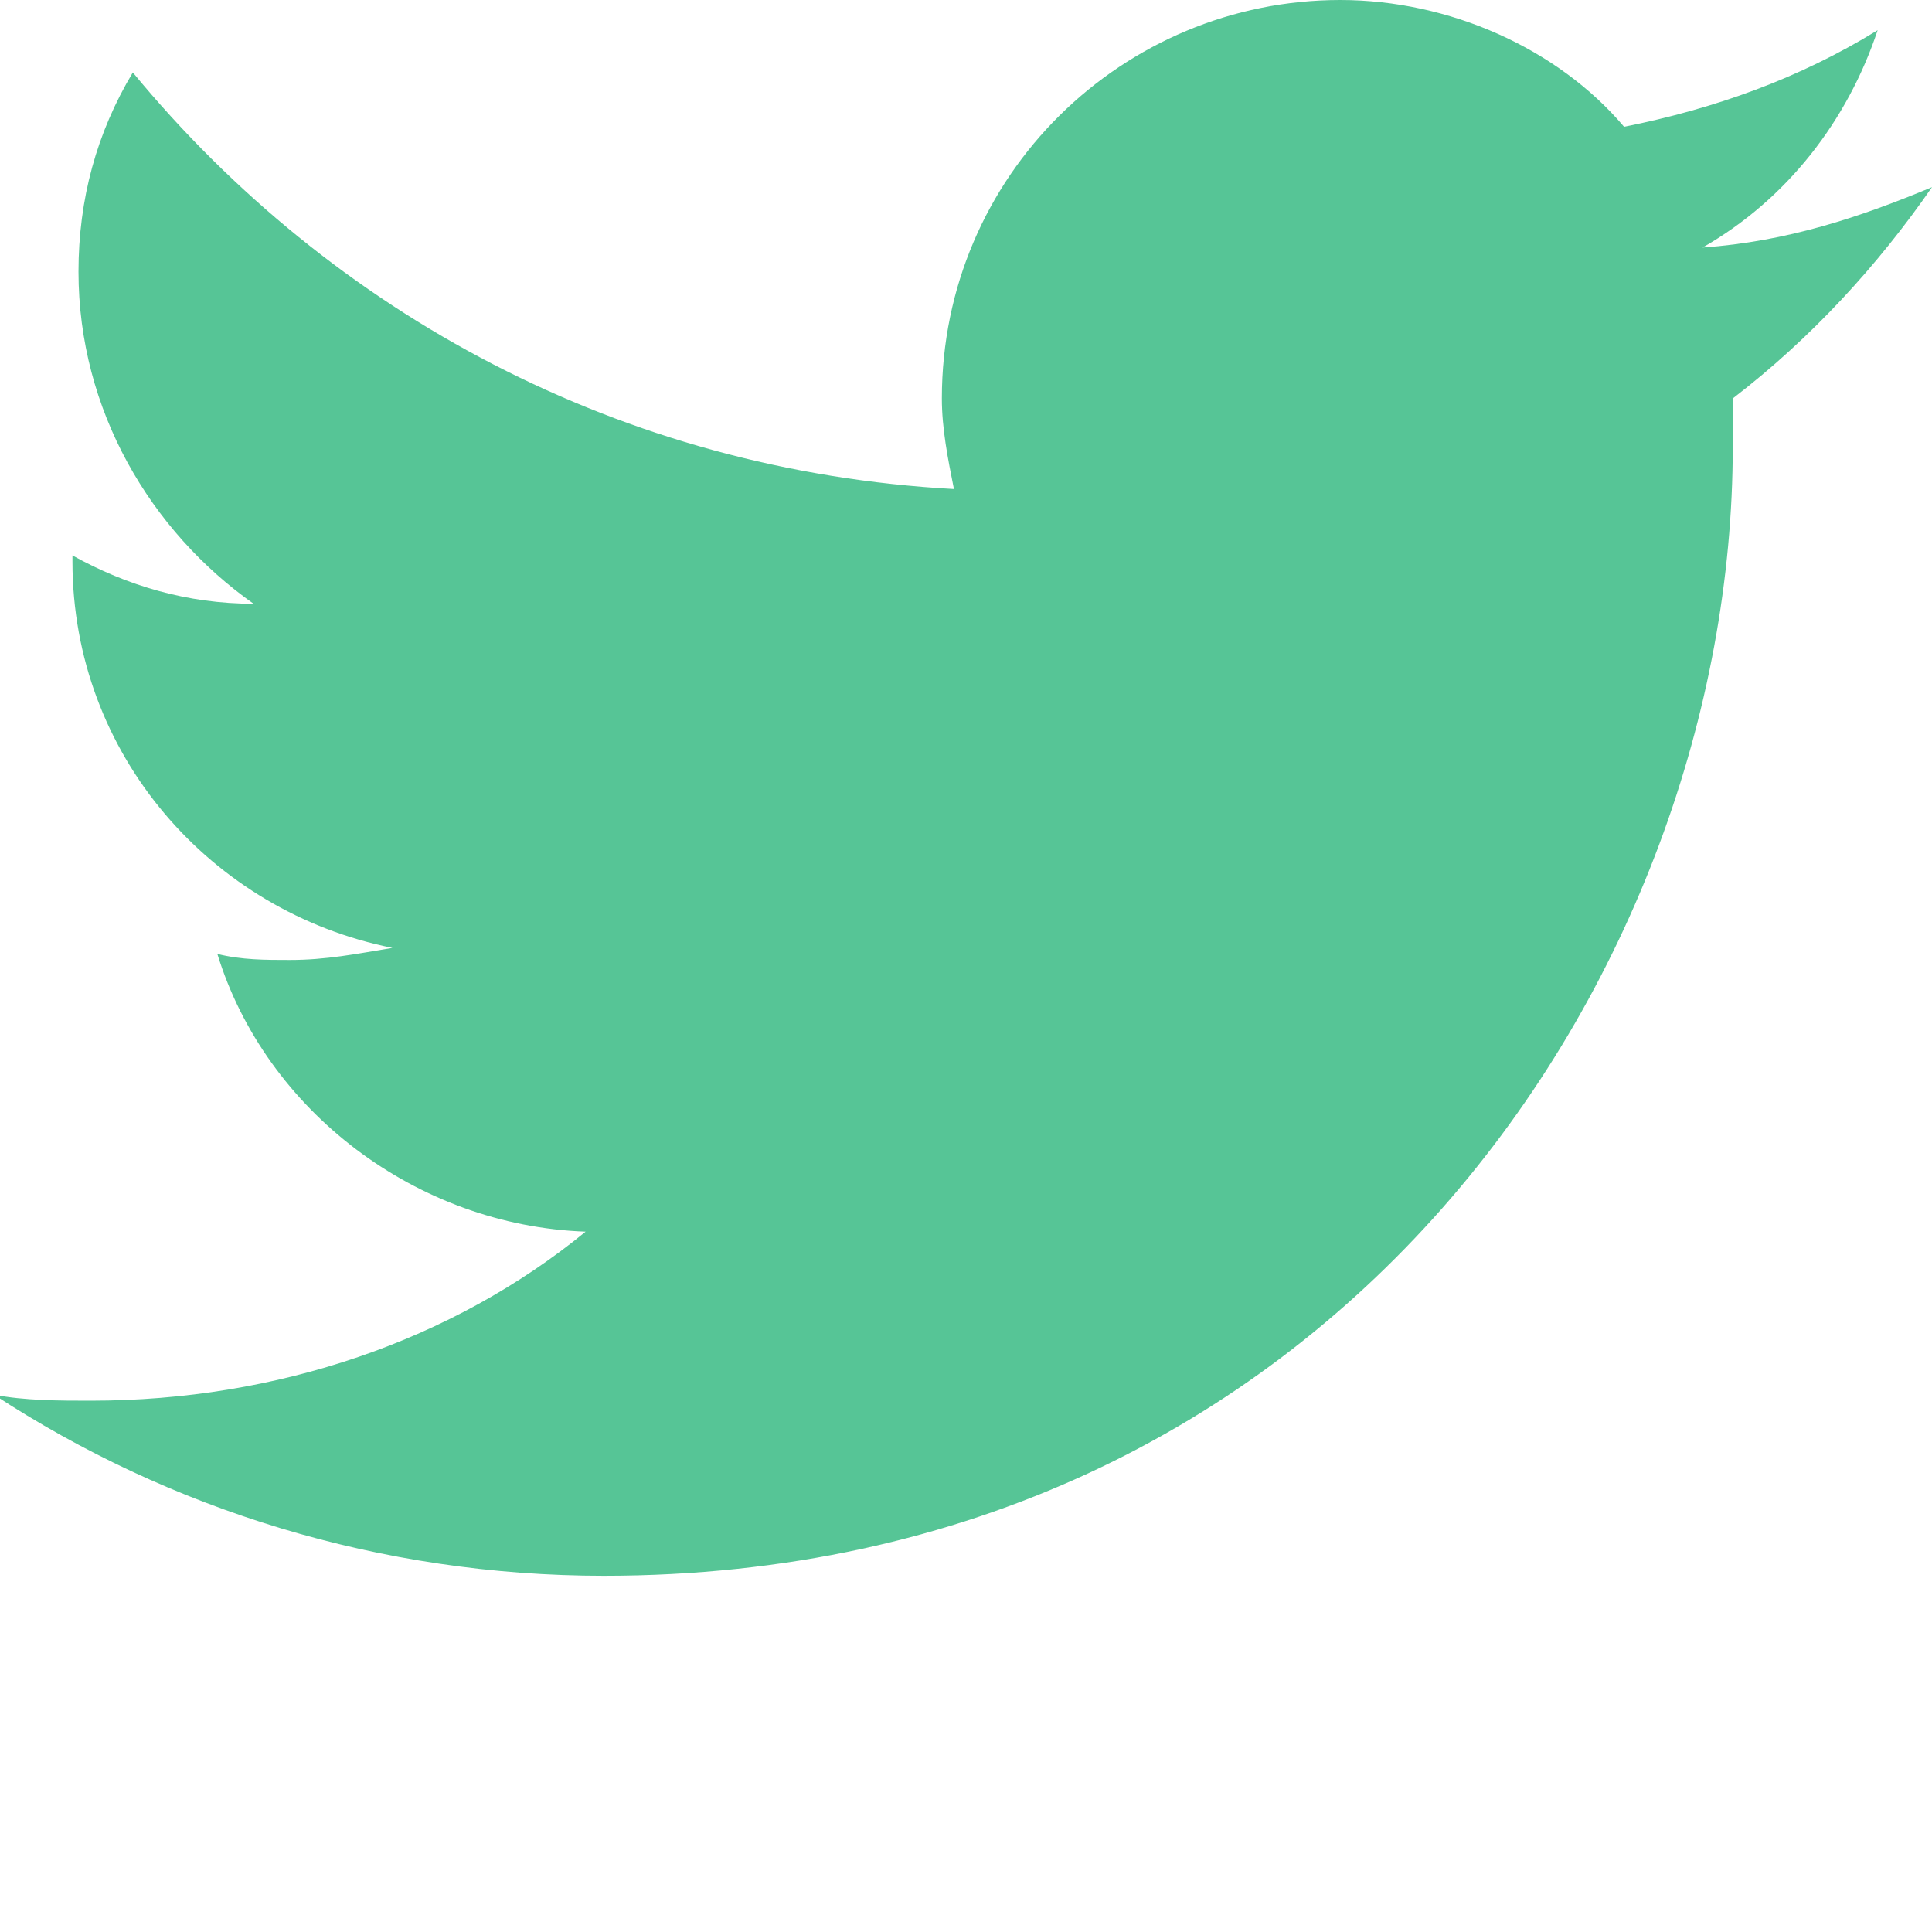
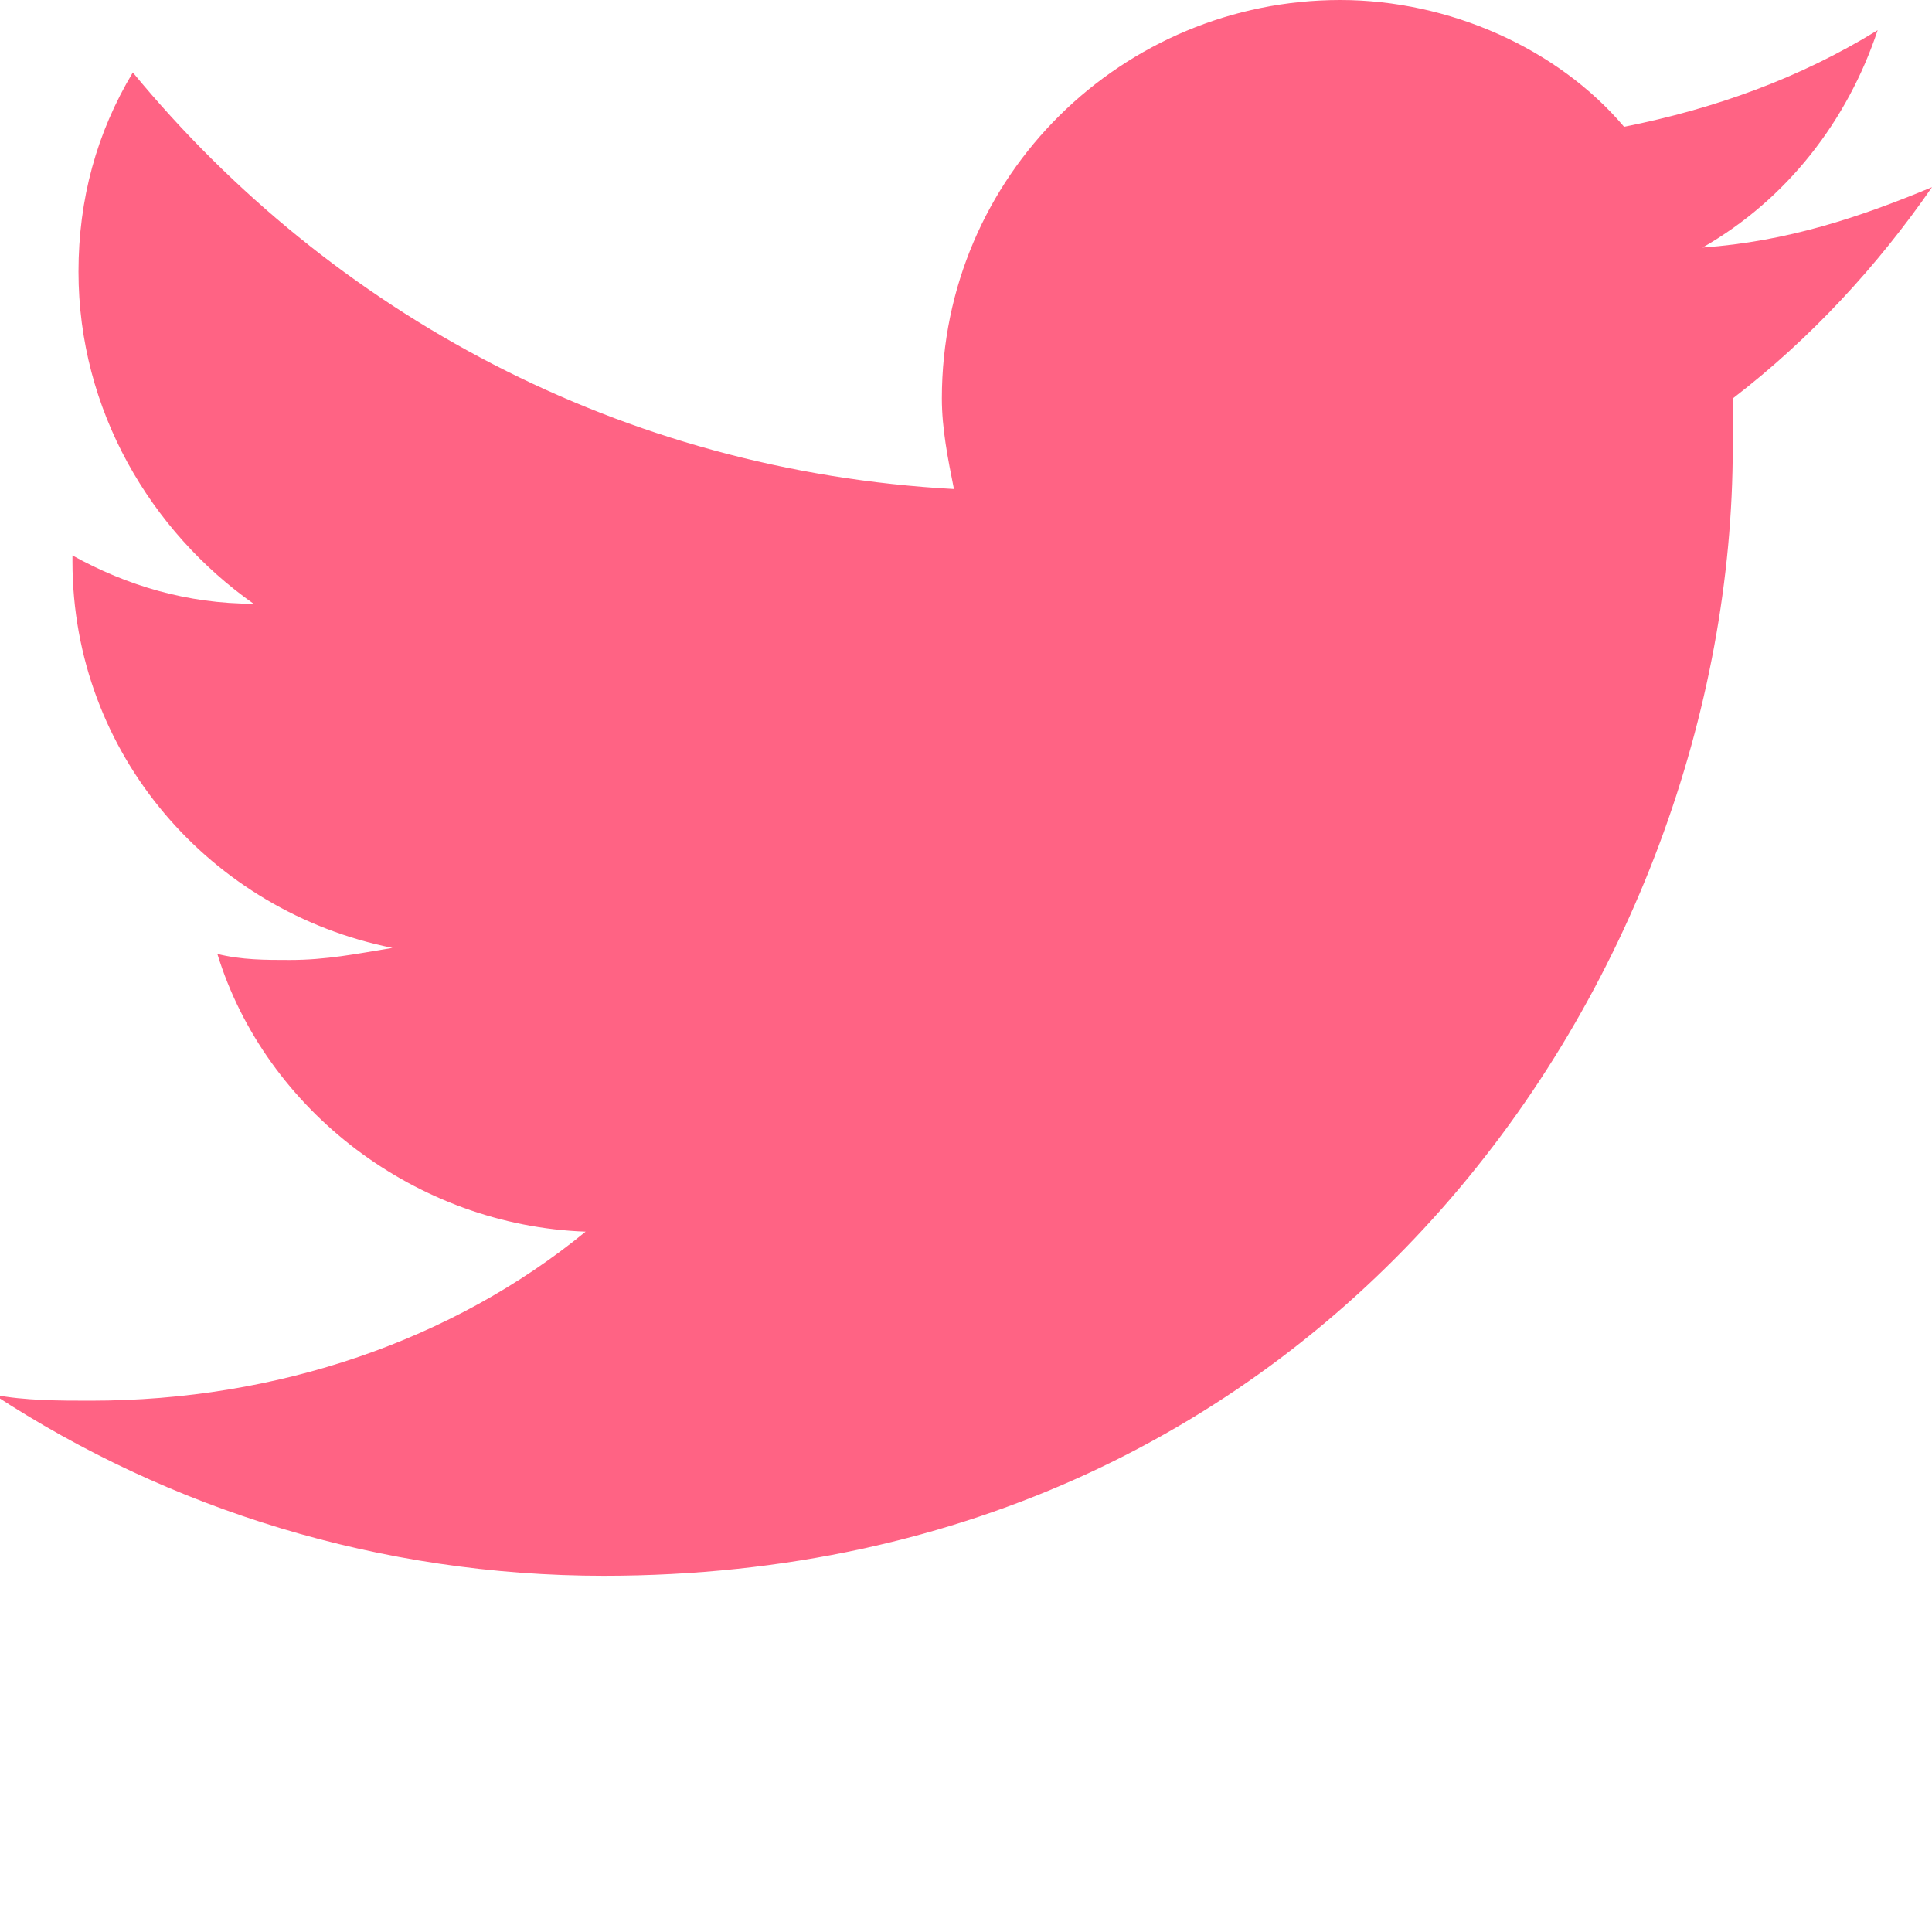
<svg xmlns="http://www.w3.org/2000/svg" width="55" height="55" version="1.1" id="Layer_1" x="0px" y="0px" viewBox="0 0 32 32" style="enable-background:new 0 0 32 32;" xml:space="preserve">
-   <path fill="#56c596" d="M32,3.1c-1.2,0.5-2.4,0.9-3.8,1c1.4-0.8,2.4-2.1,2.9-3.6c-1.3,0.8-2.7,1.3-4.2,1.6C25.8,0.8,24,0,22.2,0  c-3.6,0-6.6,2.9-6.6,6.6c0,0.5,0.1,1,0.2,1.5C10.3,7.8,5.5,5.2,2.2,1.2c-0.6,1-0.9,2.1-0.9,3.3c0,2.3,1.2,4.3,2.9,5.5  c-1.1,0-2.1-0.3-3-0.8c0,0,0,0.1,0,0.1c0,3.2,2.3,5.8,5.3,6.4c-0.6,0.1-1.1,0.2-1.7,0.2c-0.4,0-0.8,0-1.2-0.1  c0.8,2.6,3.3,4.5,6.1,4.6c-2.2,1.8-5.1,2.8-8.2,2.8c-0.5,0-1.1,0-1.6-0.1c2.9,1.9,6.4,3,10.1,3c12.1,0,18.7-10,18.7-18.7  c0-0.3,0-0.6,0-0.8C30,5.6,31.1,4.4,32,3.1z" />
+   <path fill="#ff6384" d="M32,3.1c-1.2,0.5-2.4,0.9-3.8,1c1.4-0.8,2.4-2.1,2.9-3.6c-1.3,0.8-2.7,1.3-4.2,1.6C25.8,0.8,24,0,22.2,0  c-3.6,0-6.6,2.9-6.6,6.6c0,0.5,0.1,1,0.2,1.5C10.3,7.8,5.5,5.2,2.2,1.2c-0.6,1-0.9,2.1-0.9,3.3c0,2.3,1.2,4.3,2.9,5.5  c-1.1,0-2.1-0.3-3-0.8c0,0,0,0.1,0,0.1c0,3.2,2.3,5.8,5.3,6.4c-0.6,0.1-1.1,0.2-1.7,0.2c-0.4,0-0.8,0-1.2-0.1  c0.8,2.6,3.3,4.5,6.1,4.6c-2.2,1.8-5.1,2.8-8.2,2.8c-0.5,0-1.1,0-1.6-0.1c2.9,1.9,6.4,3,10.1,3c12.1,0,18.7-10,18.7-18.7  c0-0.3,0-0.6,0-0.8C30,5.6,31.1,4.4,32,3.1z" />
</svg>
